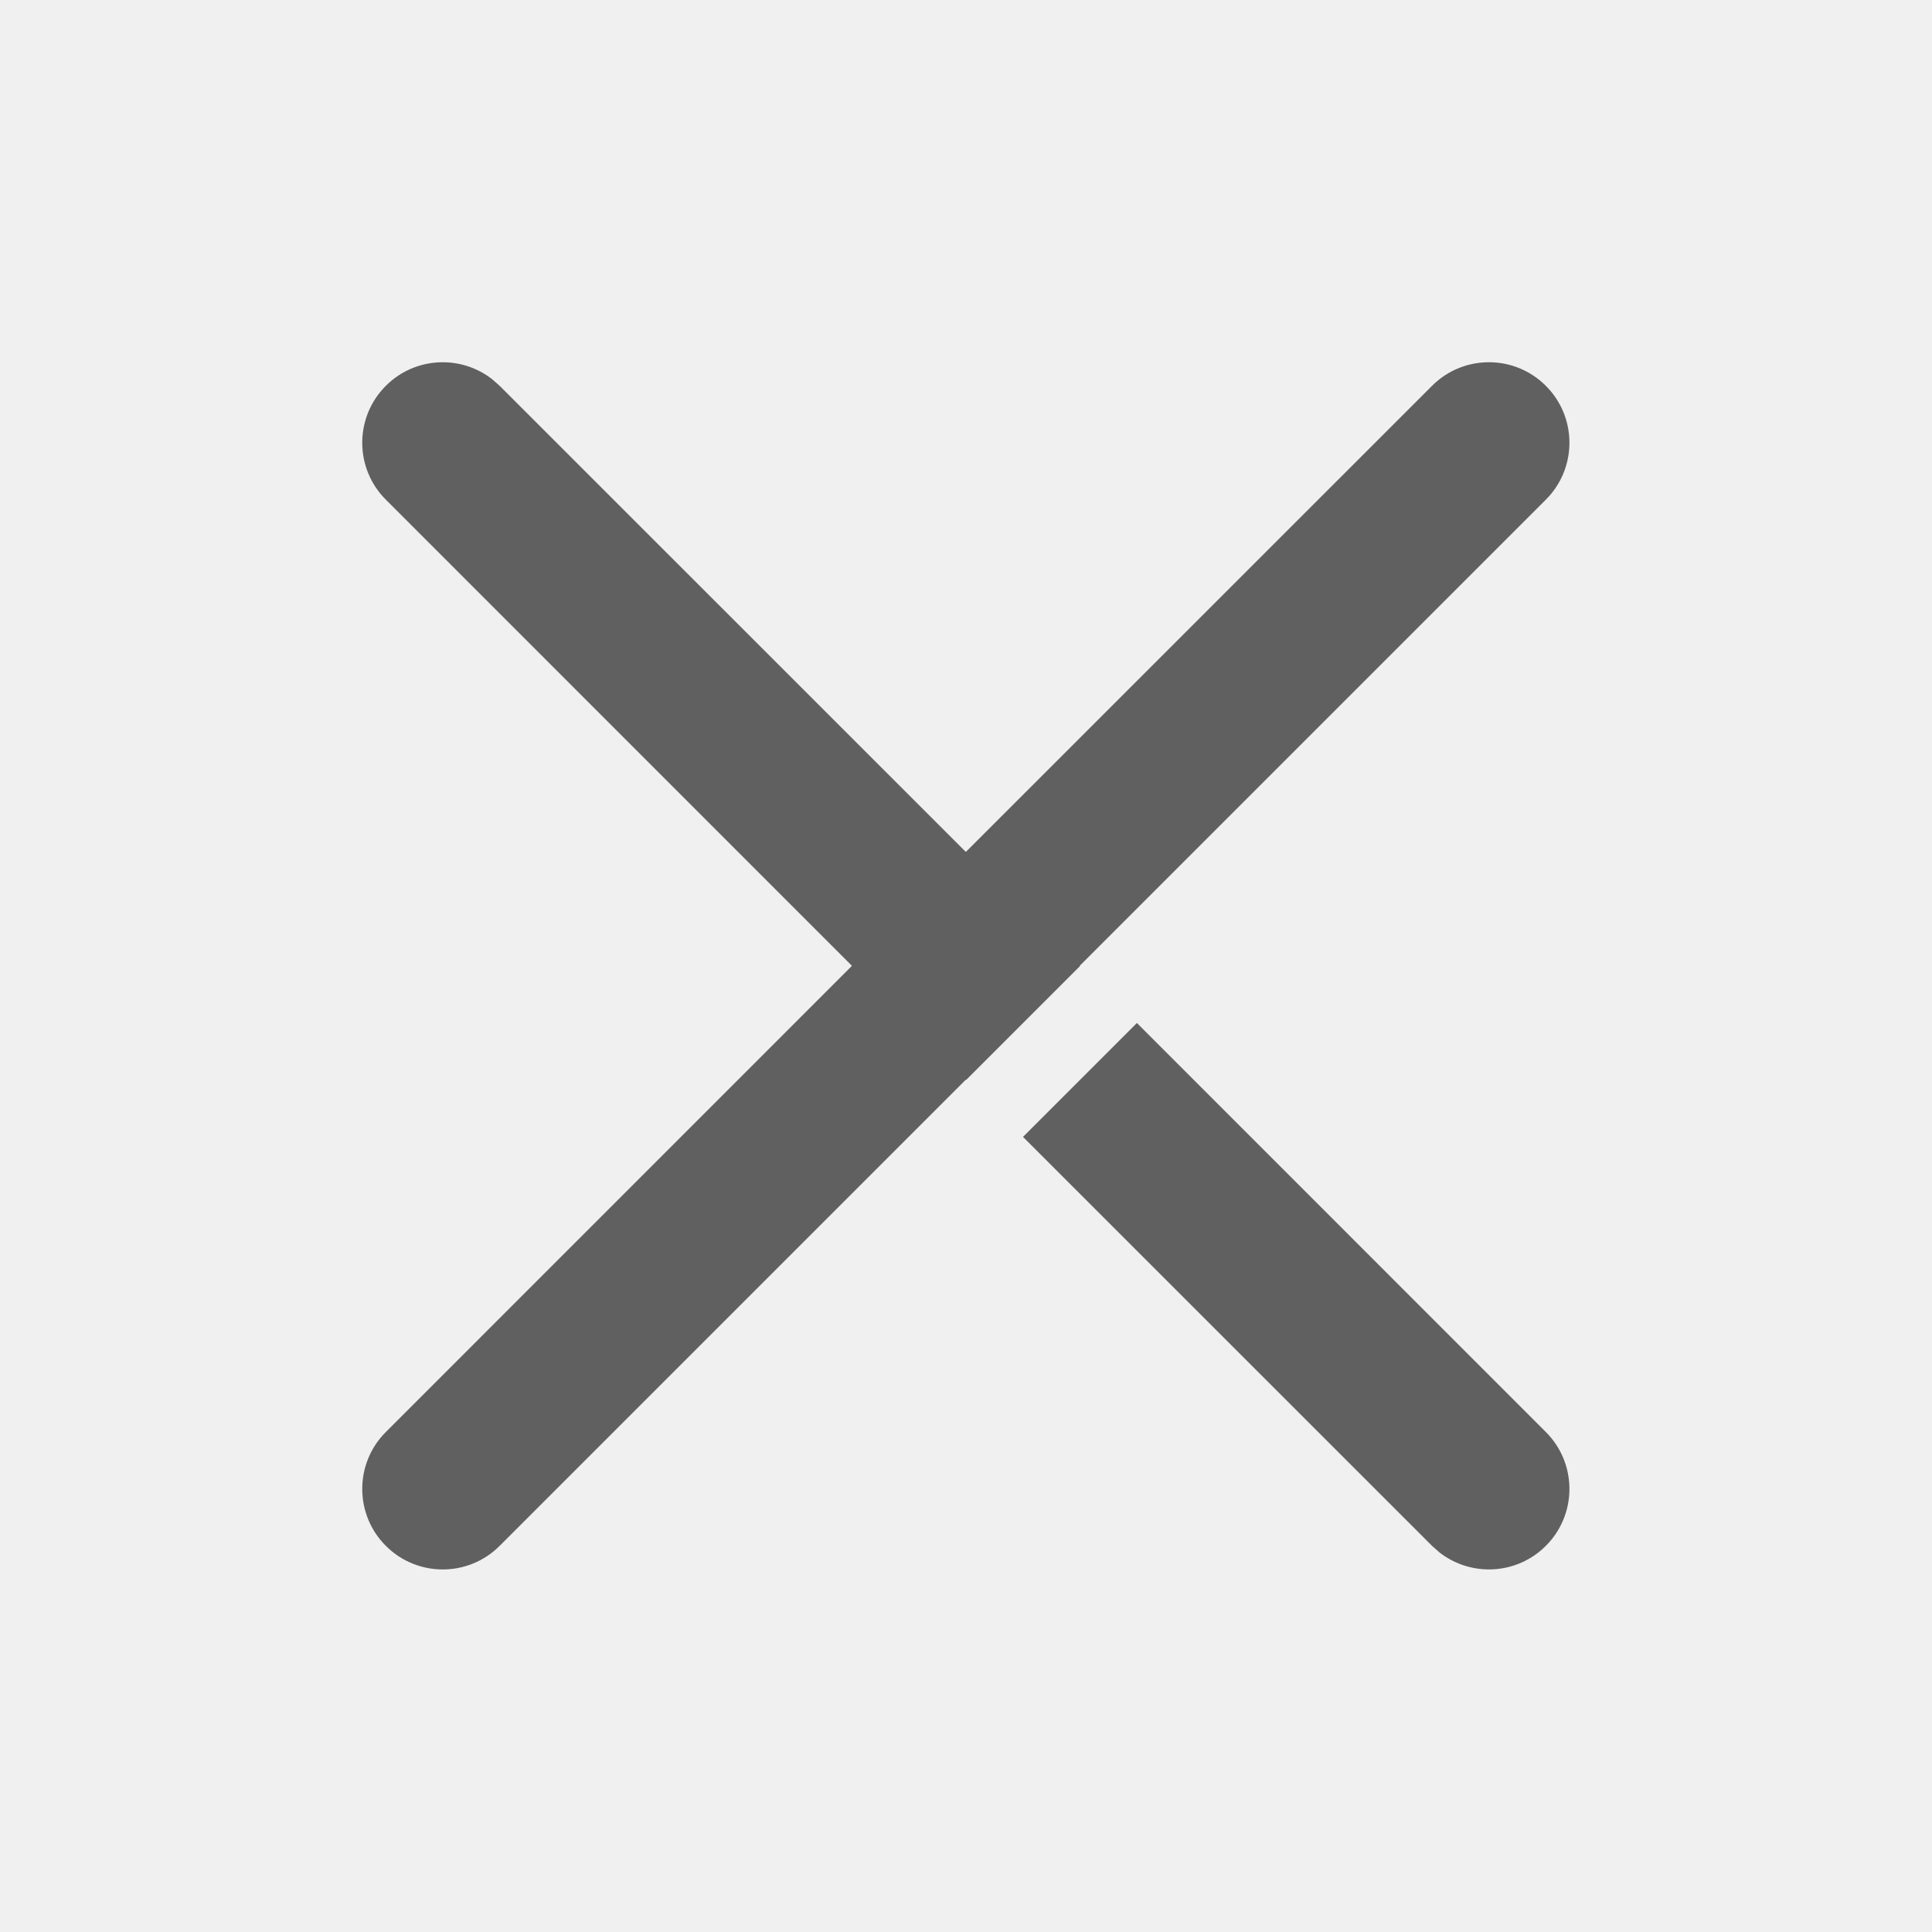
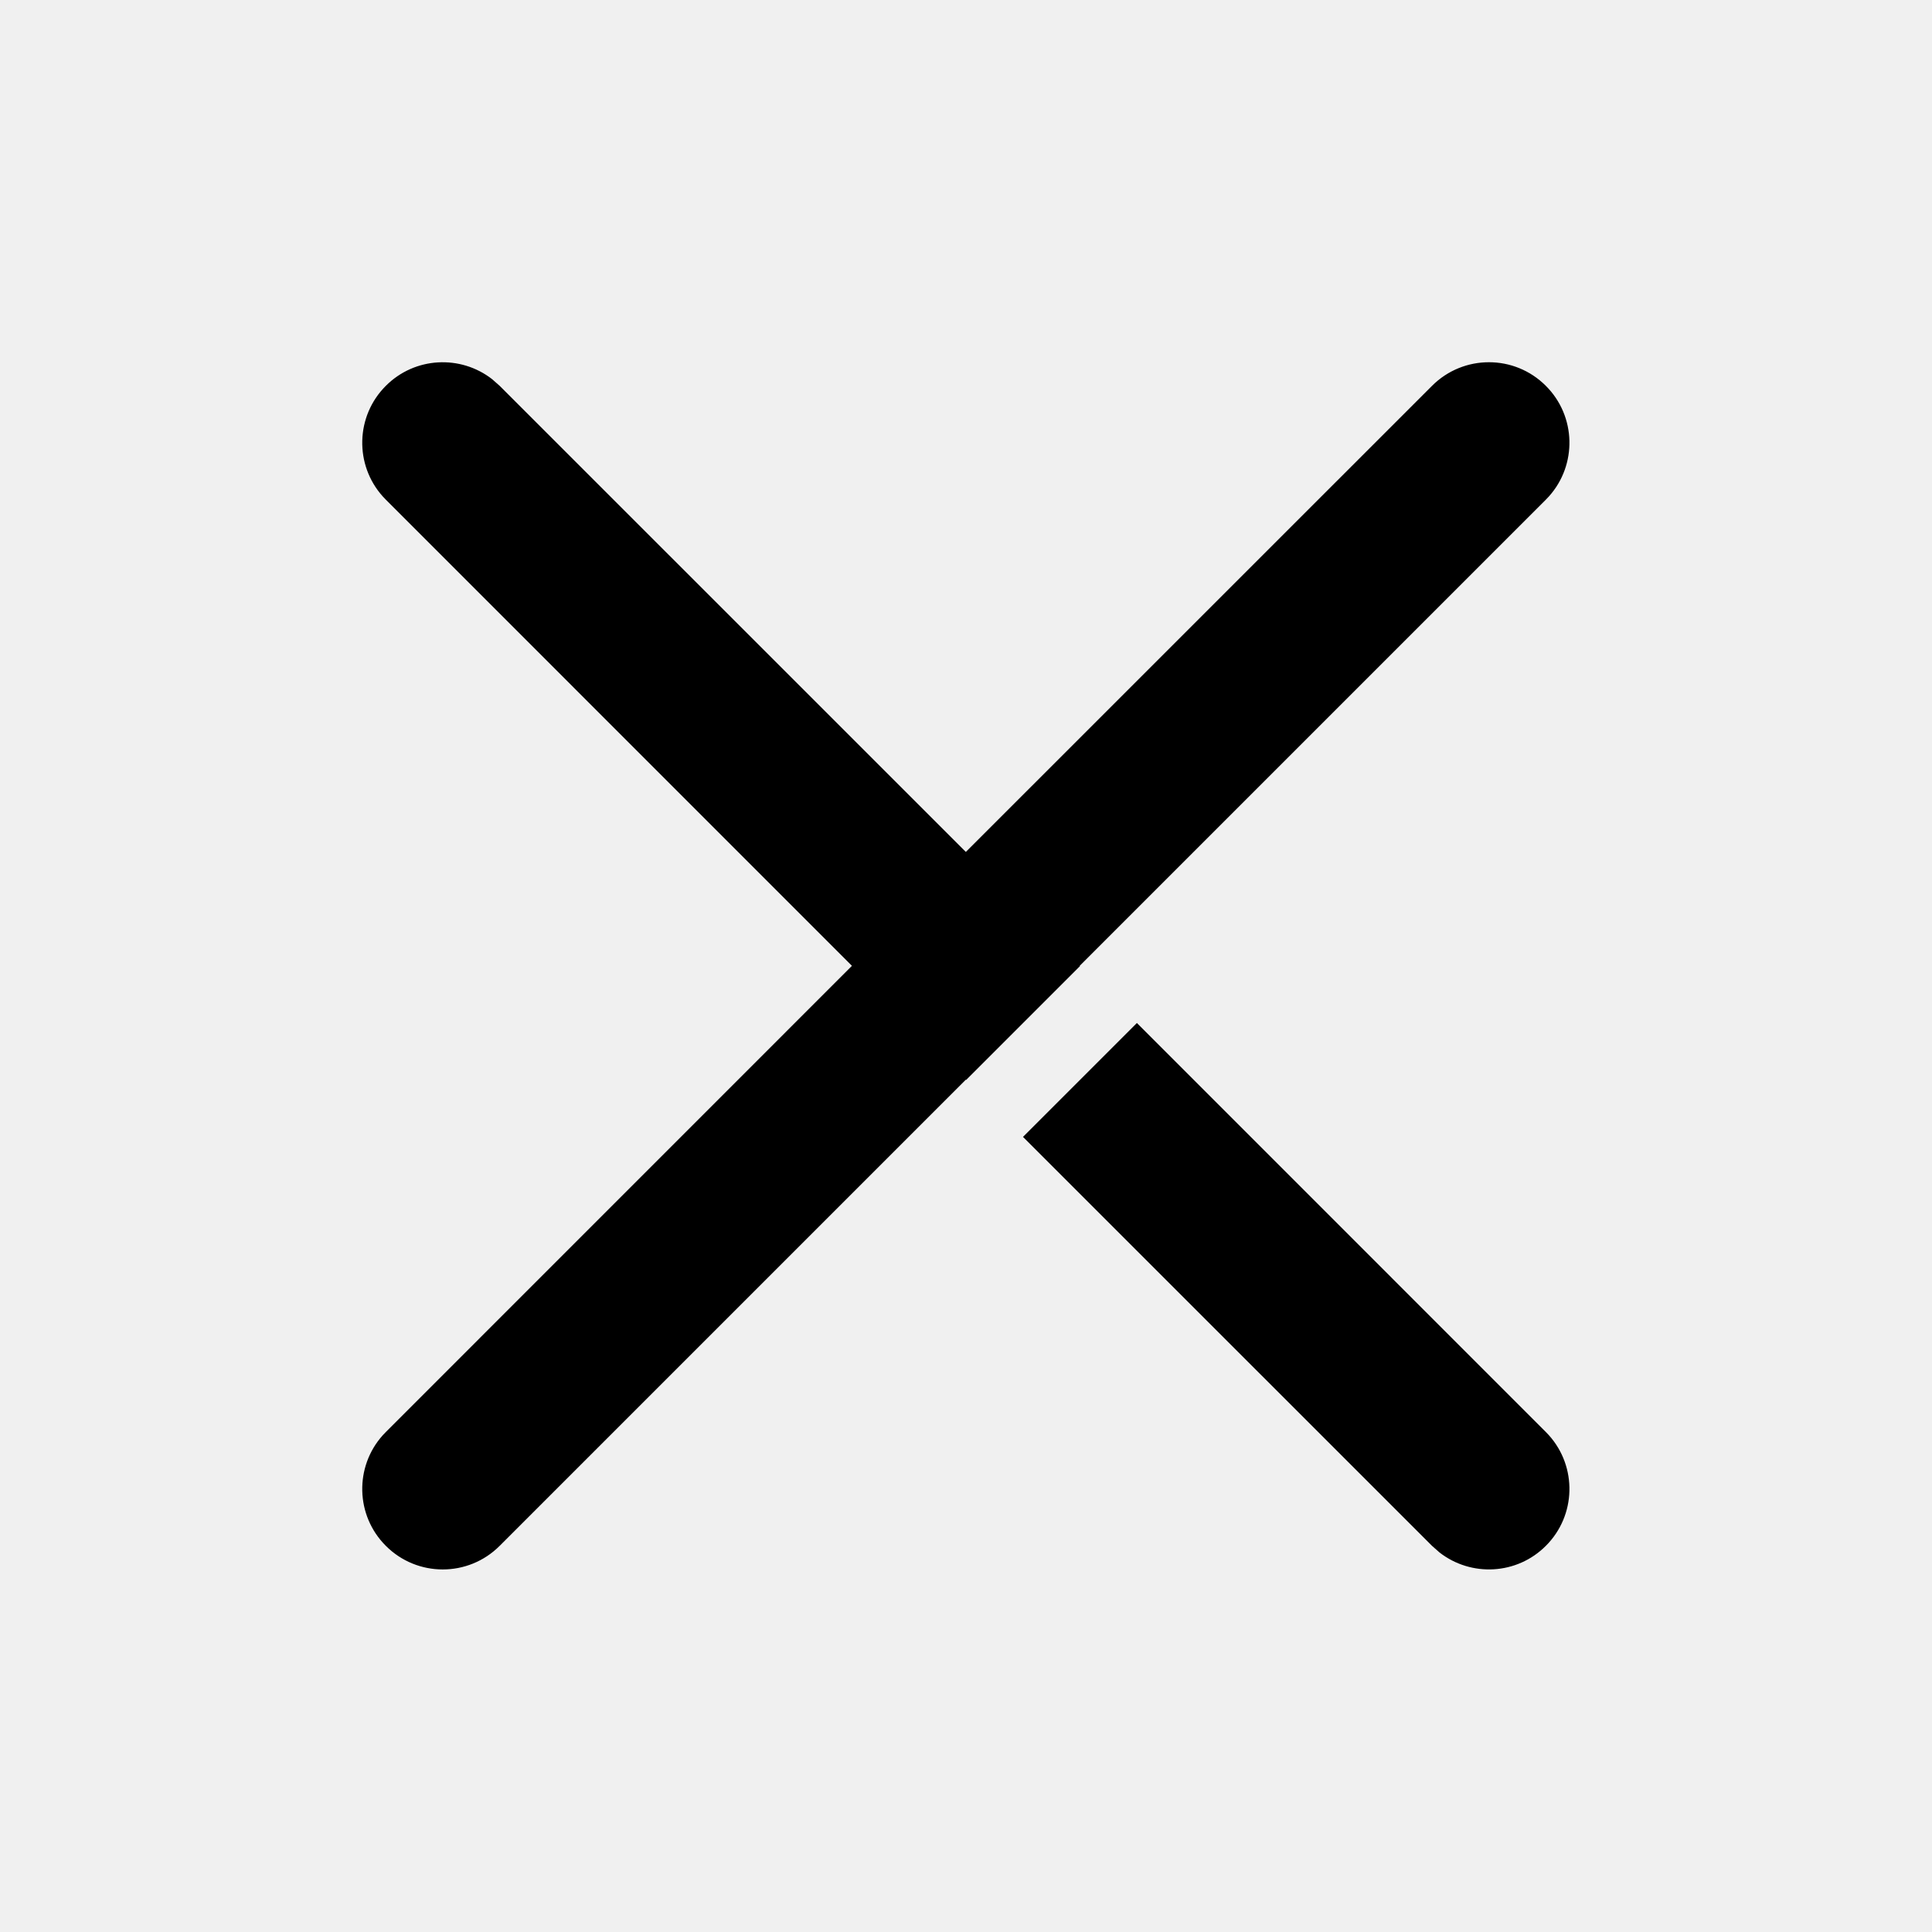
<svg xmlns="http://www.w3.org/2000/svg" xmlns:xlink="http://www.w3.org/1999/xlink" viewBox="0 0 24 24" version="1.1">
  <defs>
-     <path opacity=".6" d="M14.123,12.708 L19.203,17.789 L19.241,17.829 C19.593,18.221 19.581,18.826 19.203,19.203 C18.843,19.564 18.276,19.591 17.883,19.286 L17.789,19.203 L12.708,14.123 L14.123,12.708 Z M6.113,4.71 L6.207,4.793 L11.998,10.583 L17.789,4.793 C18.18,4.402 18.813,4.402 19.203,4.793 C19.581,5.17 19.593,5.775 19.241,6.167 L19.203,6.207 L13.413,11.997 L13.416,12.001 L12.001,13.416 L11.998,13.412 L6.207,19.203 C5.817,19.594 5.183,19.594 4.793,19.203 C4.415,18.826 4.403,18.221 4.755,17.829 L4.793,17.789 L10.583,11.998 L4.793,6.207 L4.755,6.167 C4.403,5.775 4.415,5.17 4.793,4.793 C5.153,4.432 5.721,4.405 6.113,4.71 Z" id="path-1" />
+     <path d="M14.123,12.708 L19.203,17.789 L19.241,17.829 C19.593,18.221 19.581,18.826 19.203,19.203 C18.843,19.564 18.276,19.591 17.883,19.286 L17.789,19.203 L12.708,14.123 L14.123,12.708 Z M6.113,4.71 L6.207,4.793 L11.998,10.583 L17.789,4.793 C18.18,4.402 18.813,4.402 19.203,4.793 C19.581,5.17 19.593,5.775 19.241,6.167 L19.203,6.207 L13.413,11.997 L13.416,12.001 L12.001,13.416 L11.998,13.412 L6.207,19.203 C5.817,19.594 5.183,19.594 4.793,19.203 C4.415,18.826 4.403,18.221 4.755,17.829 L4.793,17.789 L10.583,11.998 L4.793,6.207 L4.755,6.167 C4.403,5.775 4.415,5.17 4.793,4.793 C5.153,4.432 5.721,4.405 6.113,4.71 Z" id="path-1" />
  </defs>
  <g id="ic_cancel" stroke="none" stroke-width="1" fill="none" fill-rule="evenodd">
    <mask id="mask-2" fill="white">
      <use xlink:href="#path-1" />
    </mask>
    <use id="形状结合" fill="#000000" fill-rule="nonzero" xlink:href="#path-1" />
  </g>
</svg>
